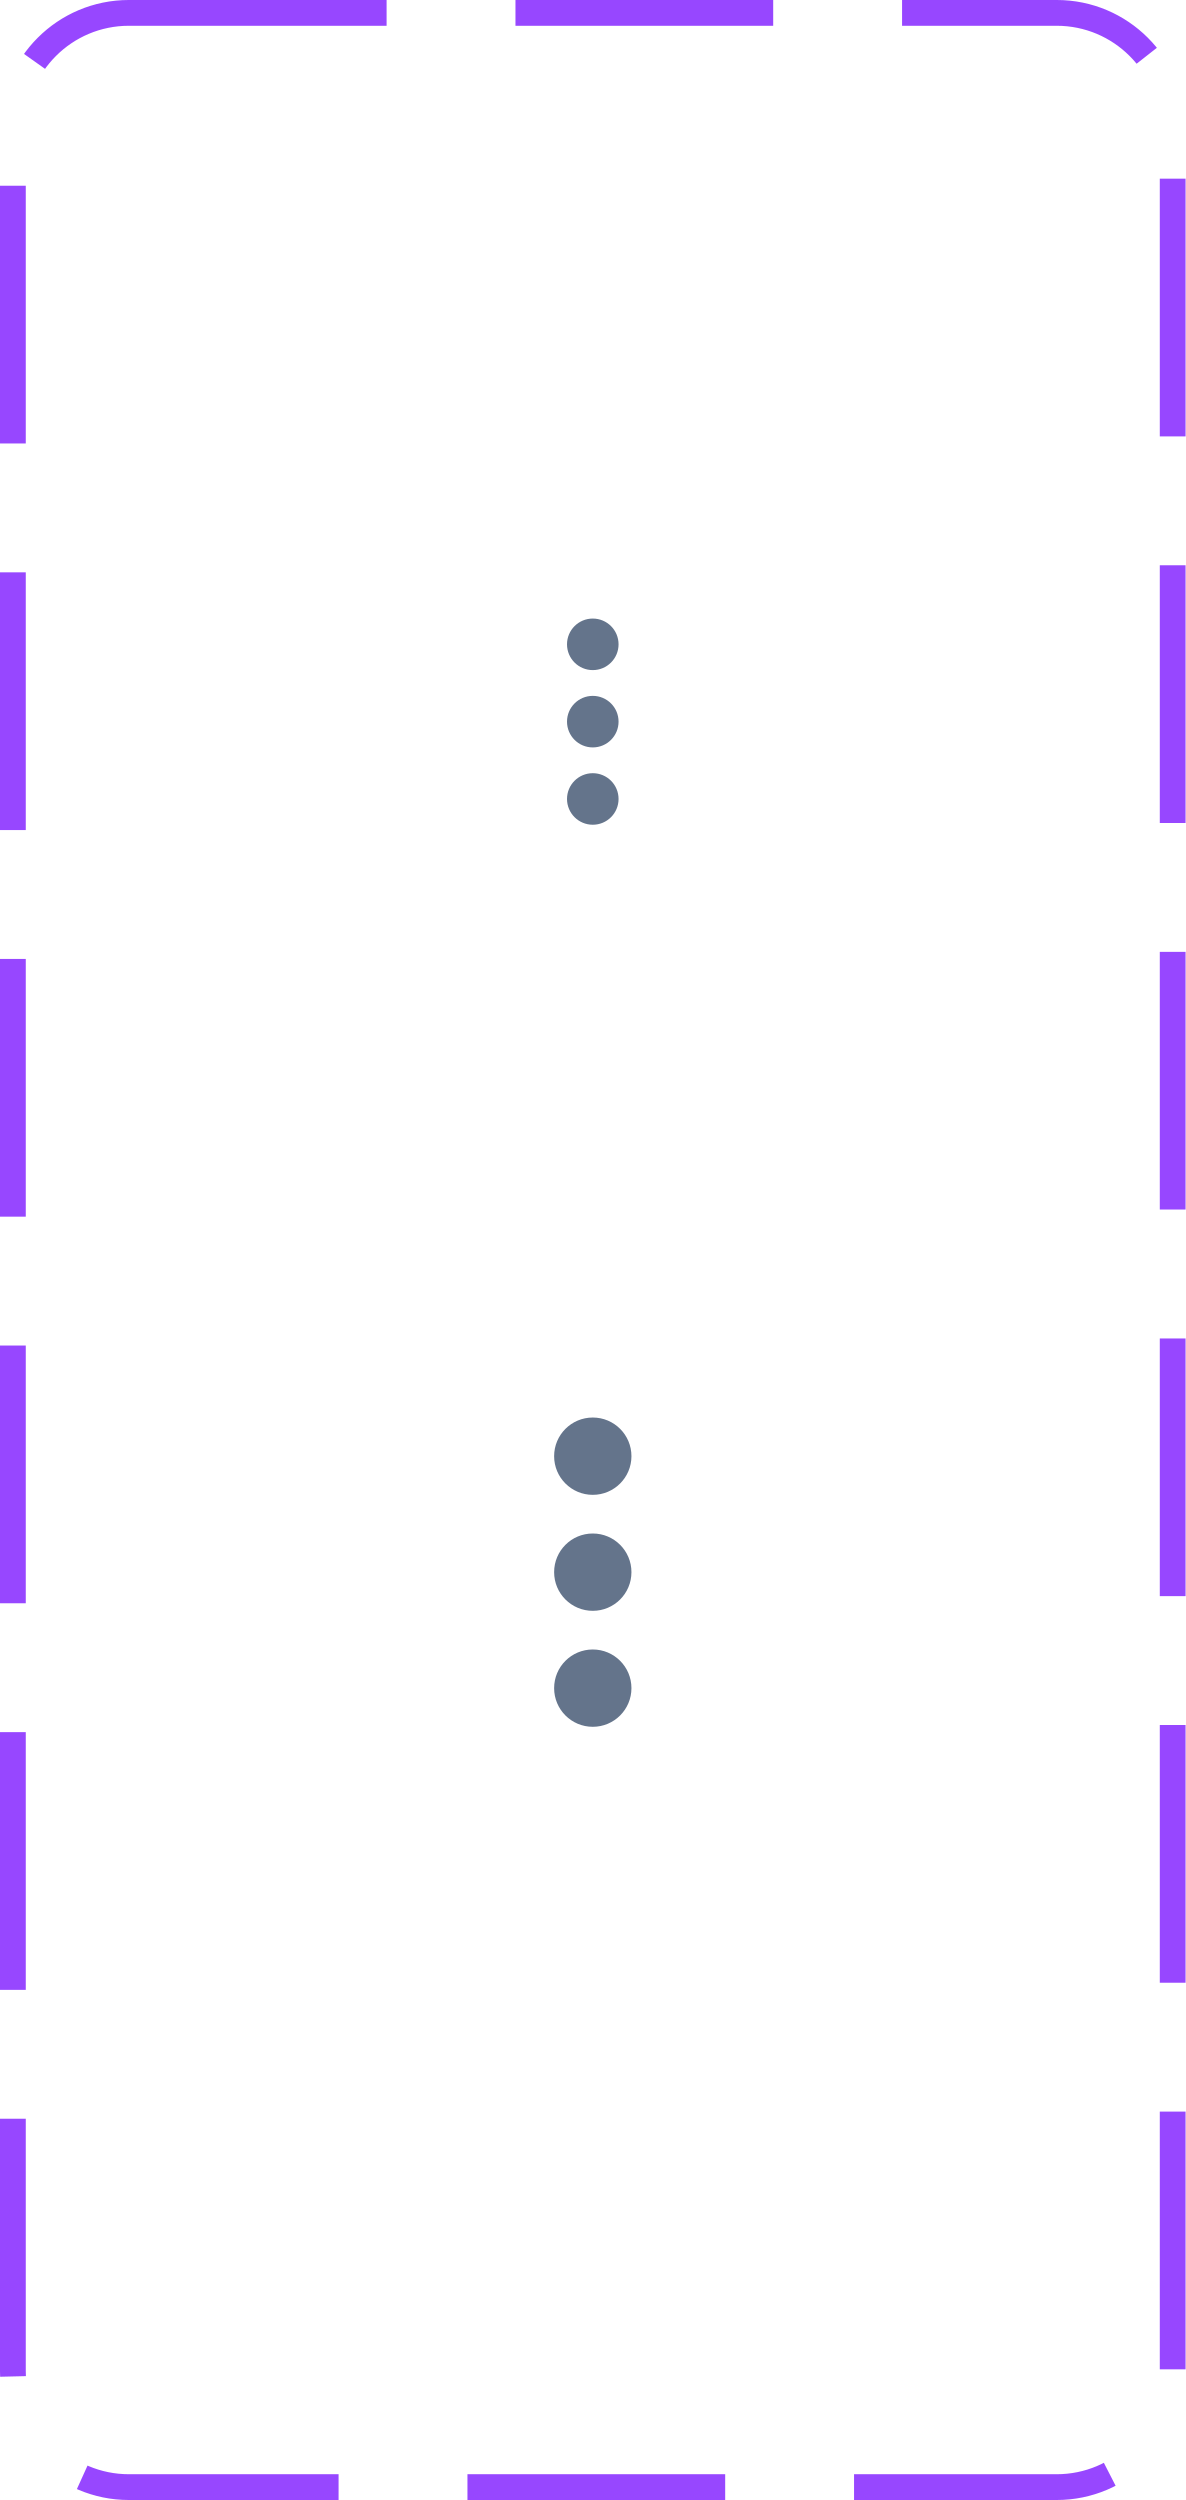
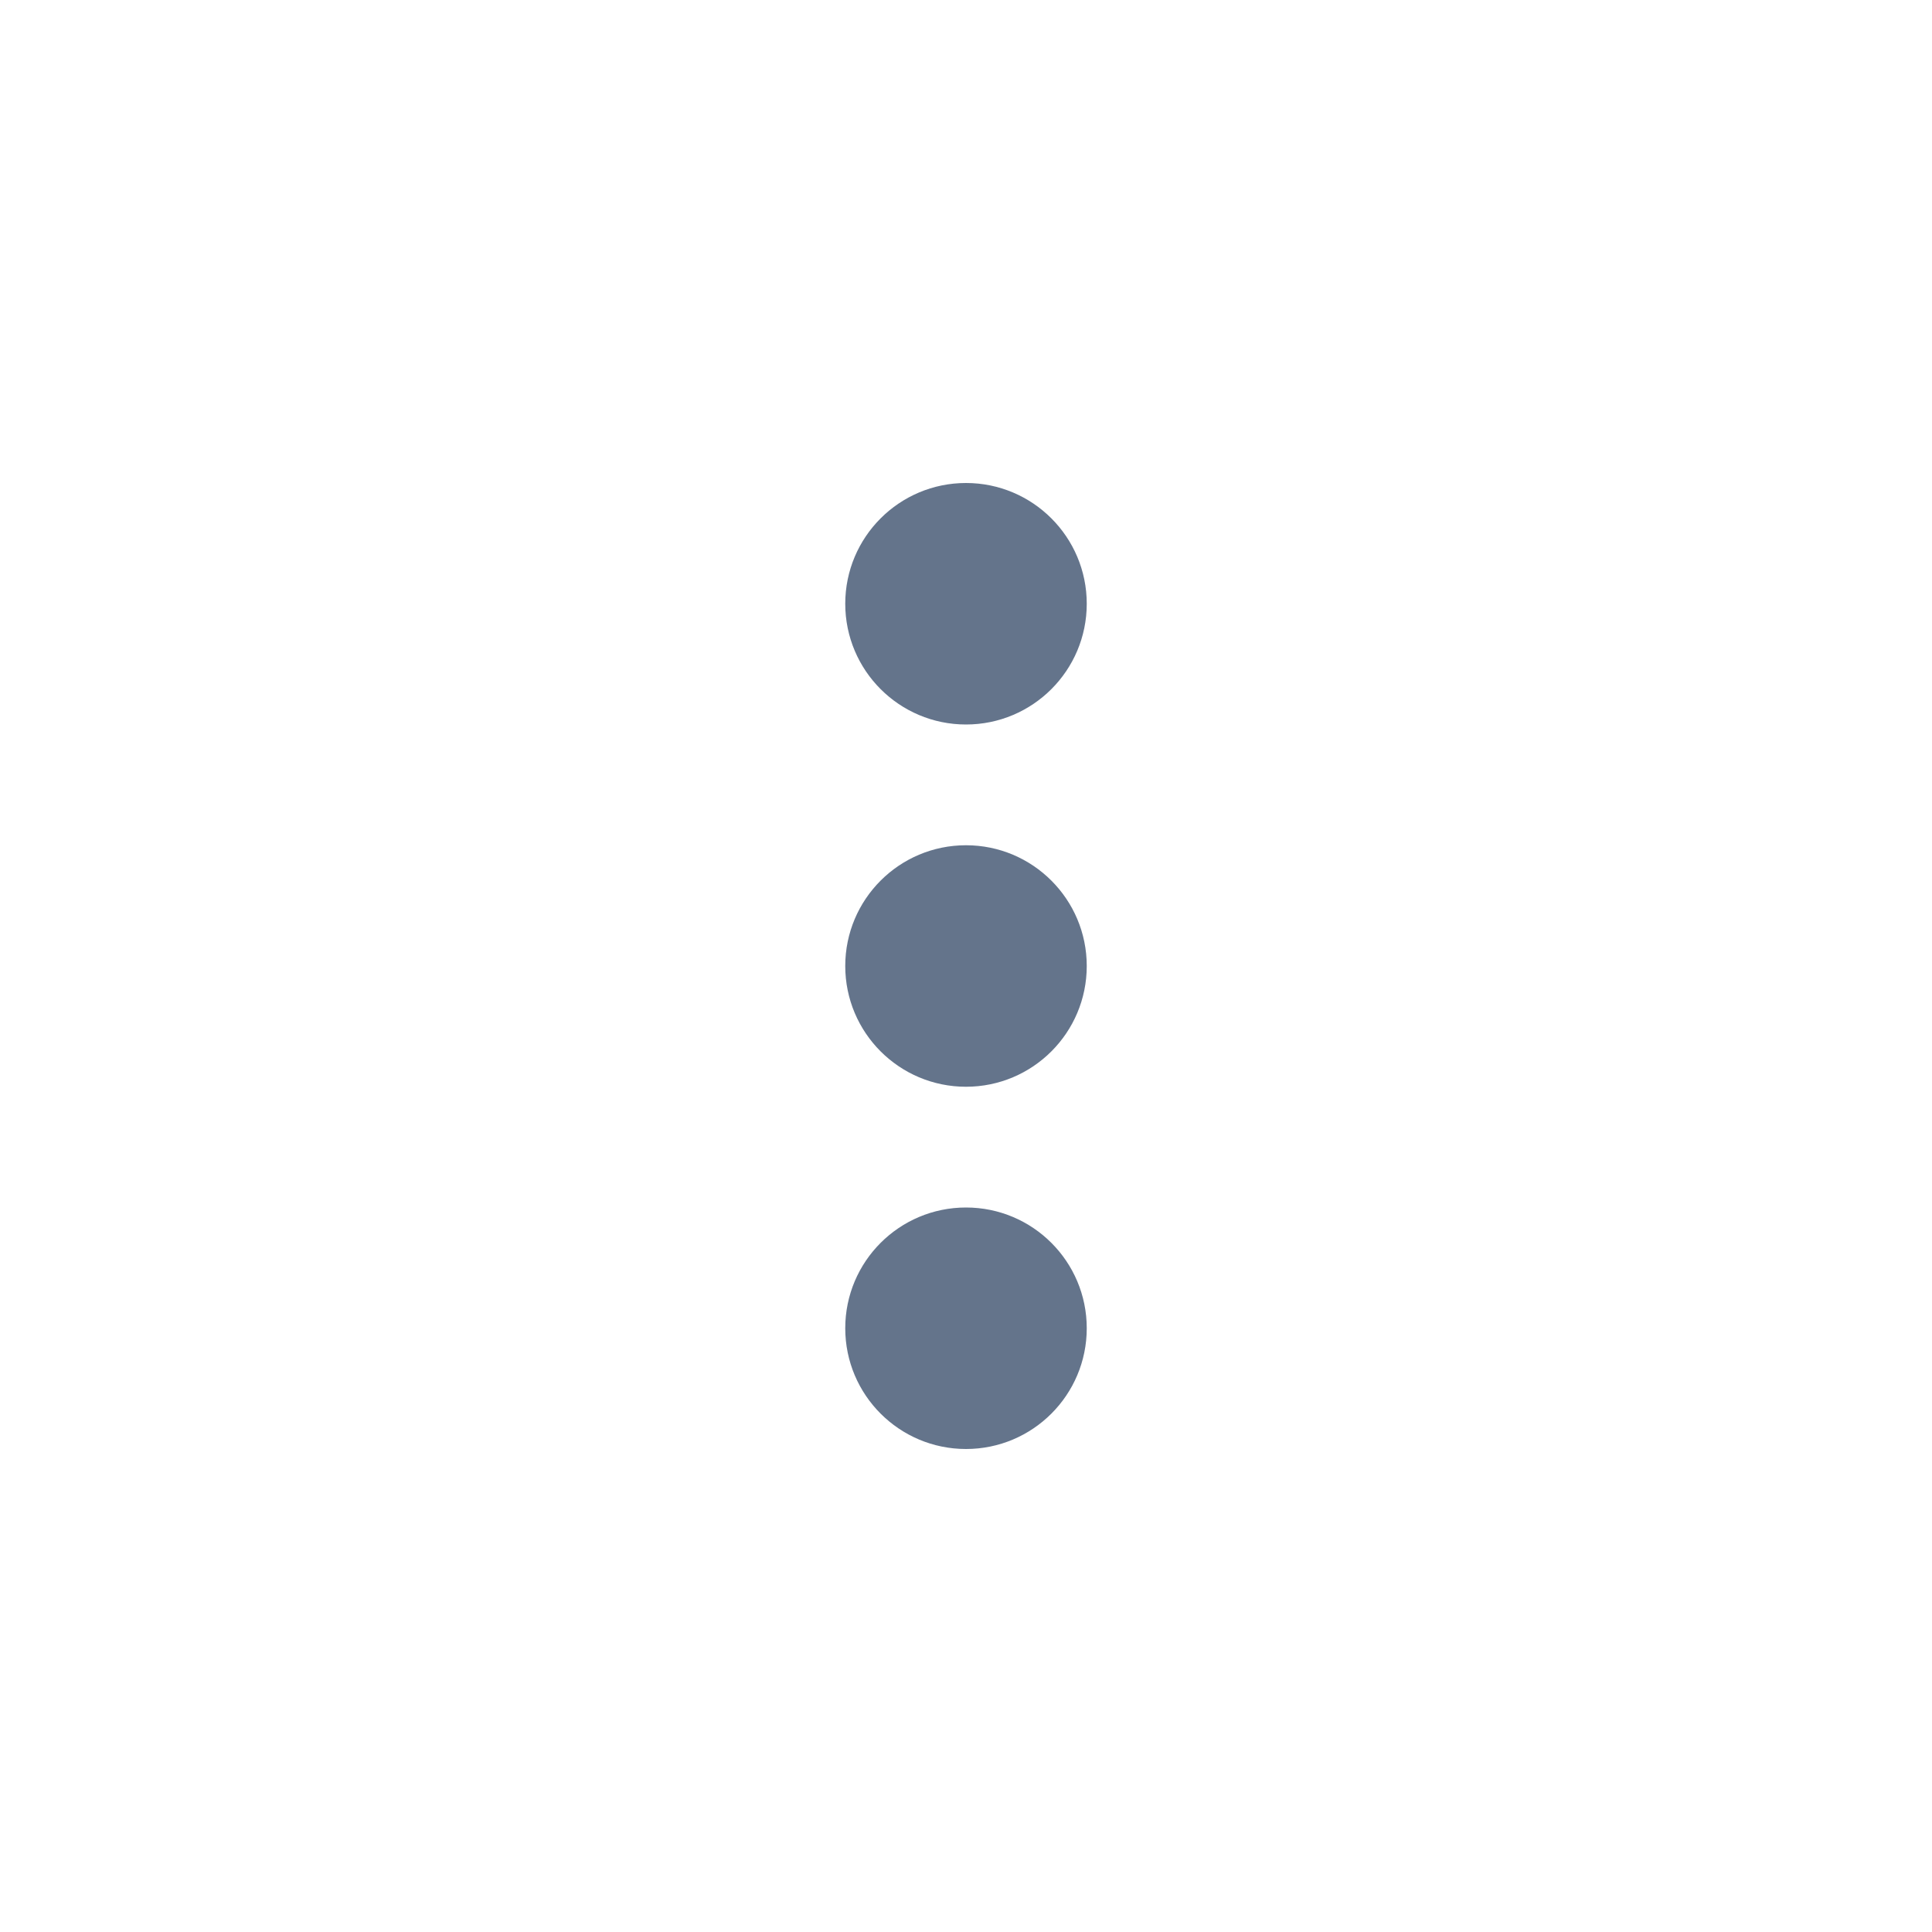
- <svg xmlns="http://www.w3.org/2000/svg" width="46" height="97" viewBox="0 0 46 97" fill="none">
-   <rect x="0.5" y="0.5" width="45" height="96" rx="4.5" stroke="#9747FF" stroke-dasharray="10 5" />
-   <circle cx="23" cy="25" r="1" fill="#64748B" />
-   <circle cx="23" cy="28" r="1" fill="#64748B" />
-   <circle cx="23" cy="31" r="1" fill="#64748B" />
-   <circle cx="23" cy="56.5" r="1.5" fill="#64748B" />
-   <circle cx="23" cy="61" r="1.5" fill="#64748B" />
-   <circle cx="23" cy="65.5" r="1.5" fill="#64748B" />
+ <svg xmlns="http://www.w3.org/2000/svg" width="16" height="16" viewBox="0 0 16 16" fill="none">
+   <circle cx="8" cy="5" r="1" fill="#64748B" />
+   <circle cx="8" cy="8" r="1" fill="#64748B" />
+   <circle cx="8" cy="11" r="1" fill="#64748B" />
</svg>
